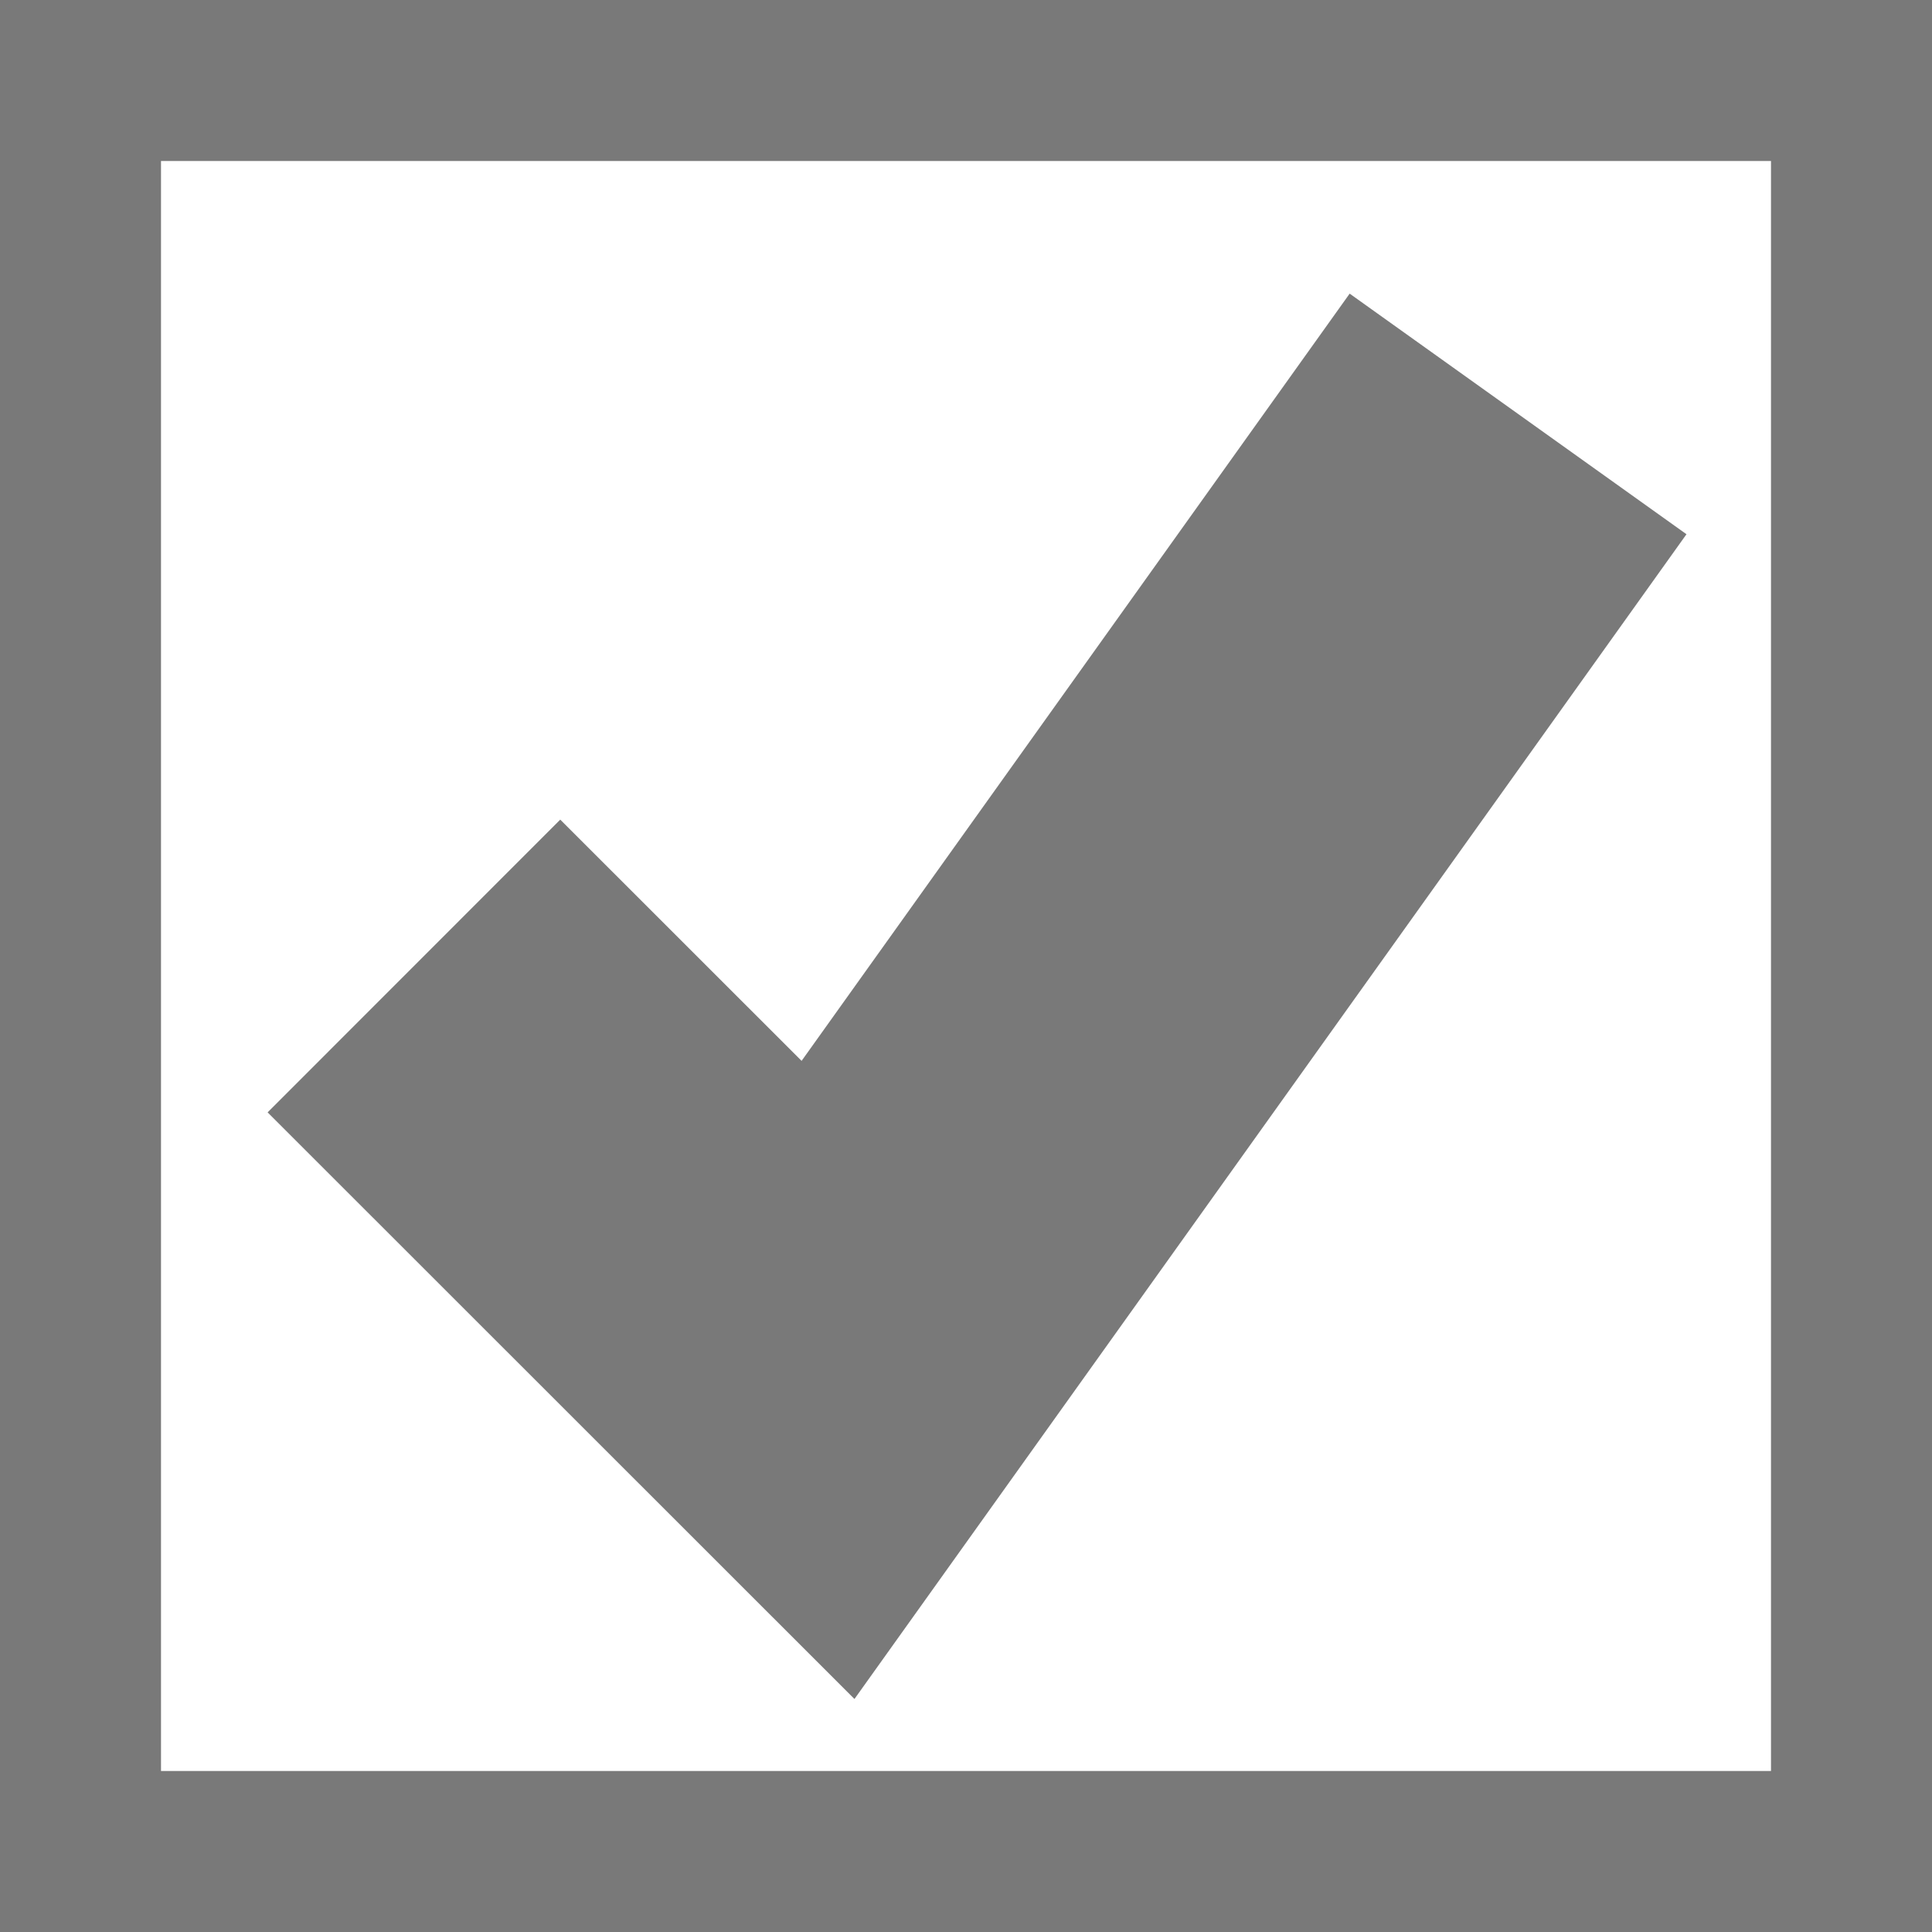
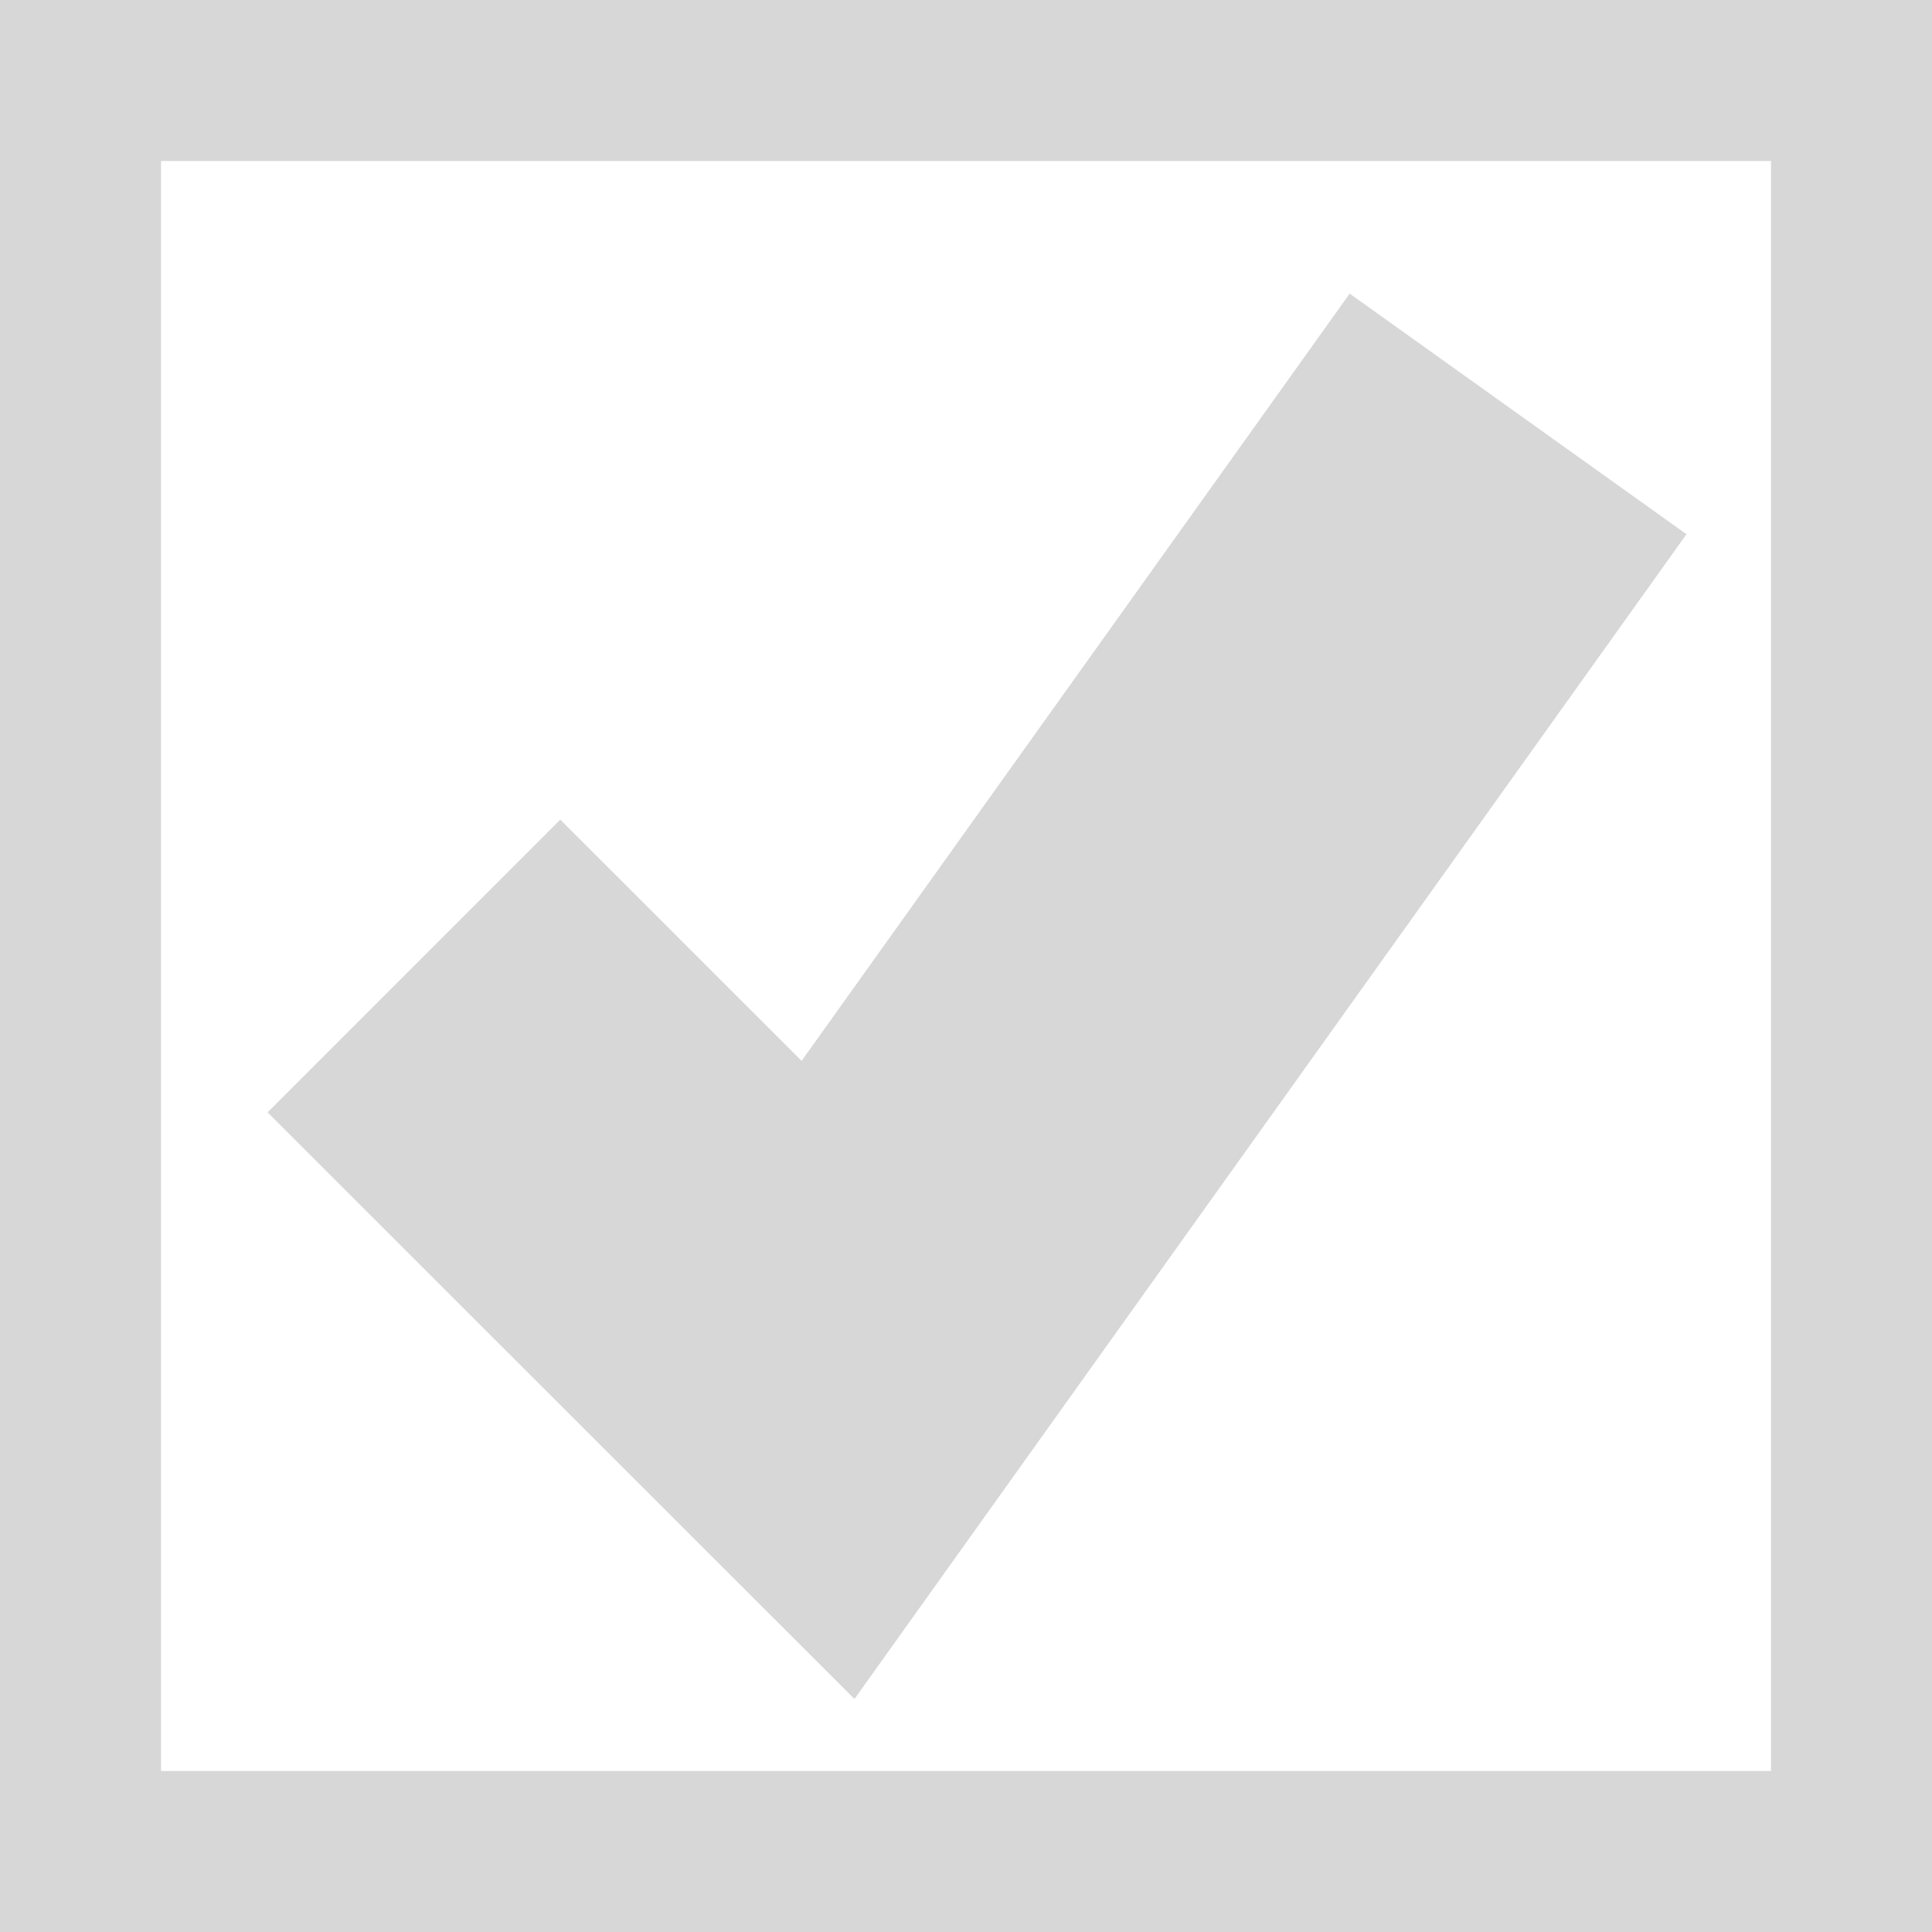
- <svg xmlns="http://www.w3.org/2000/svg" version="1.1" width="12px" height="12px" viewBox="760 978  12 12">
-   <path d="M 760.5 978.5  L 771.5 978.5  L 771.5 989.5  L 760.5 989.5  L 760.5 978.5  Z " fill-rule="nonzero" fill="#ffffff" stroke="none" />
-   <path d="M 760.5 978.5  L 771.5 978.5  L 771.5 989.5  L 760.5 989.5  L 760.5 978.5  Z " stroke-width="1" stroke="#797979" fill="none" />
-   <path d="M 762.571 984  L 765.143 986.571  L 769.429 980.571  " stroke-width="2.571" stroke="#797979" fill="none" />
+ <svg xmlns="http://www.w3.org/2000/svg" version="1.1" width="12px" height="12px" viewBox="286 982  12 12">
+   <path d="M 286.5 982.5  L 297.5 982.5  L 297.5 993.5  L 286.5 993.5  L 286.5 982.5  Z " fill-rule="nonzero" fill="#ffffff" stroke="none" />
+   <path d="M 286.5 982.5  L 297.5 982.5  L 297.5 993.5  L 286.5 993.5  L 286.5 982.5  Z " stroke-width="1" stroke="#d7d7d7" fill="none" />
+   <path d="M 288.571 988  L 291.143 990.571  L 295.429 984.571  " stroke-width="2.571" stroke="#d7d7d7" fill="none" />
</svg>
